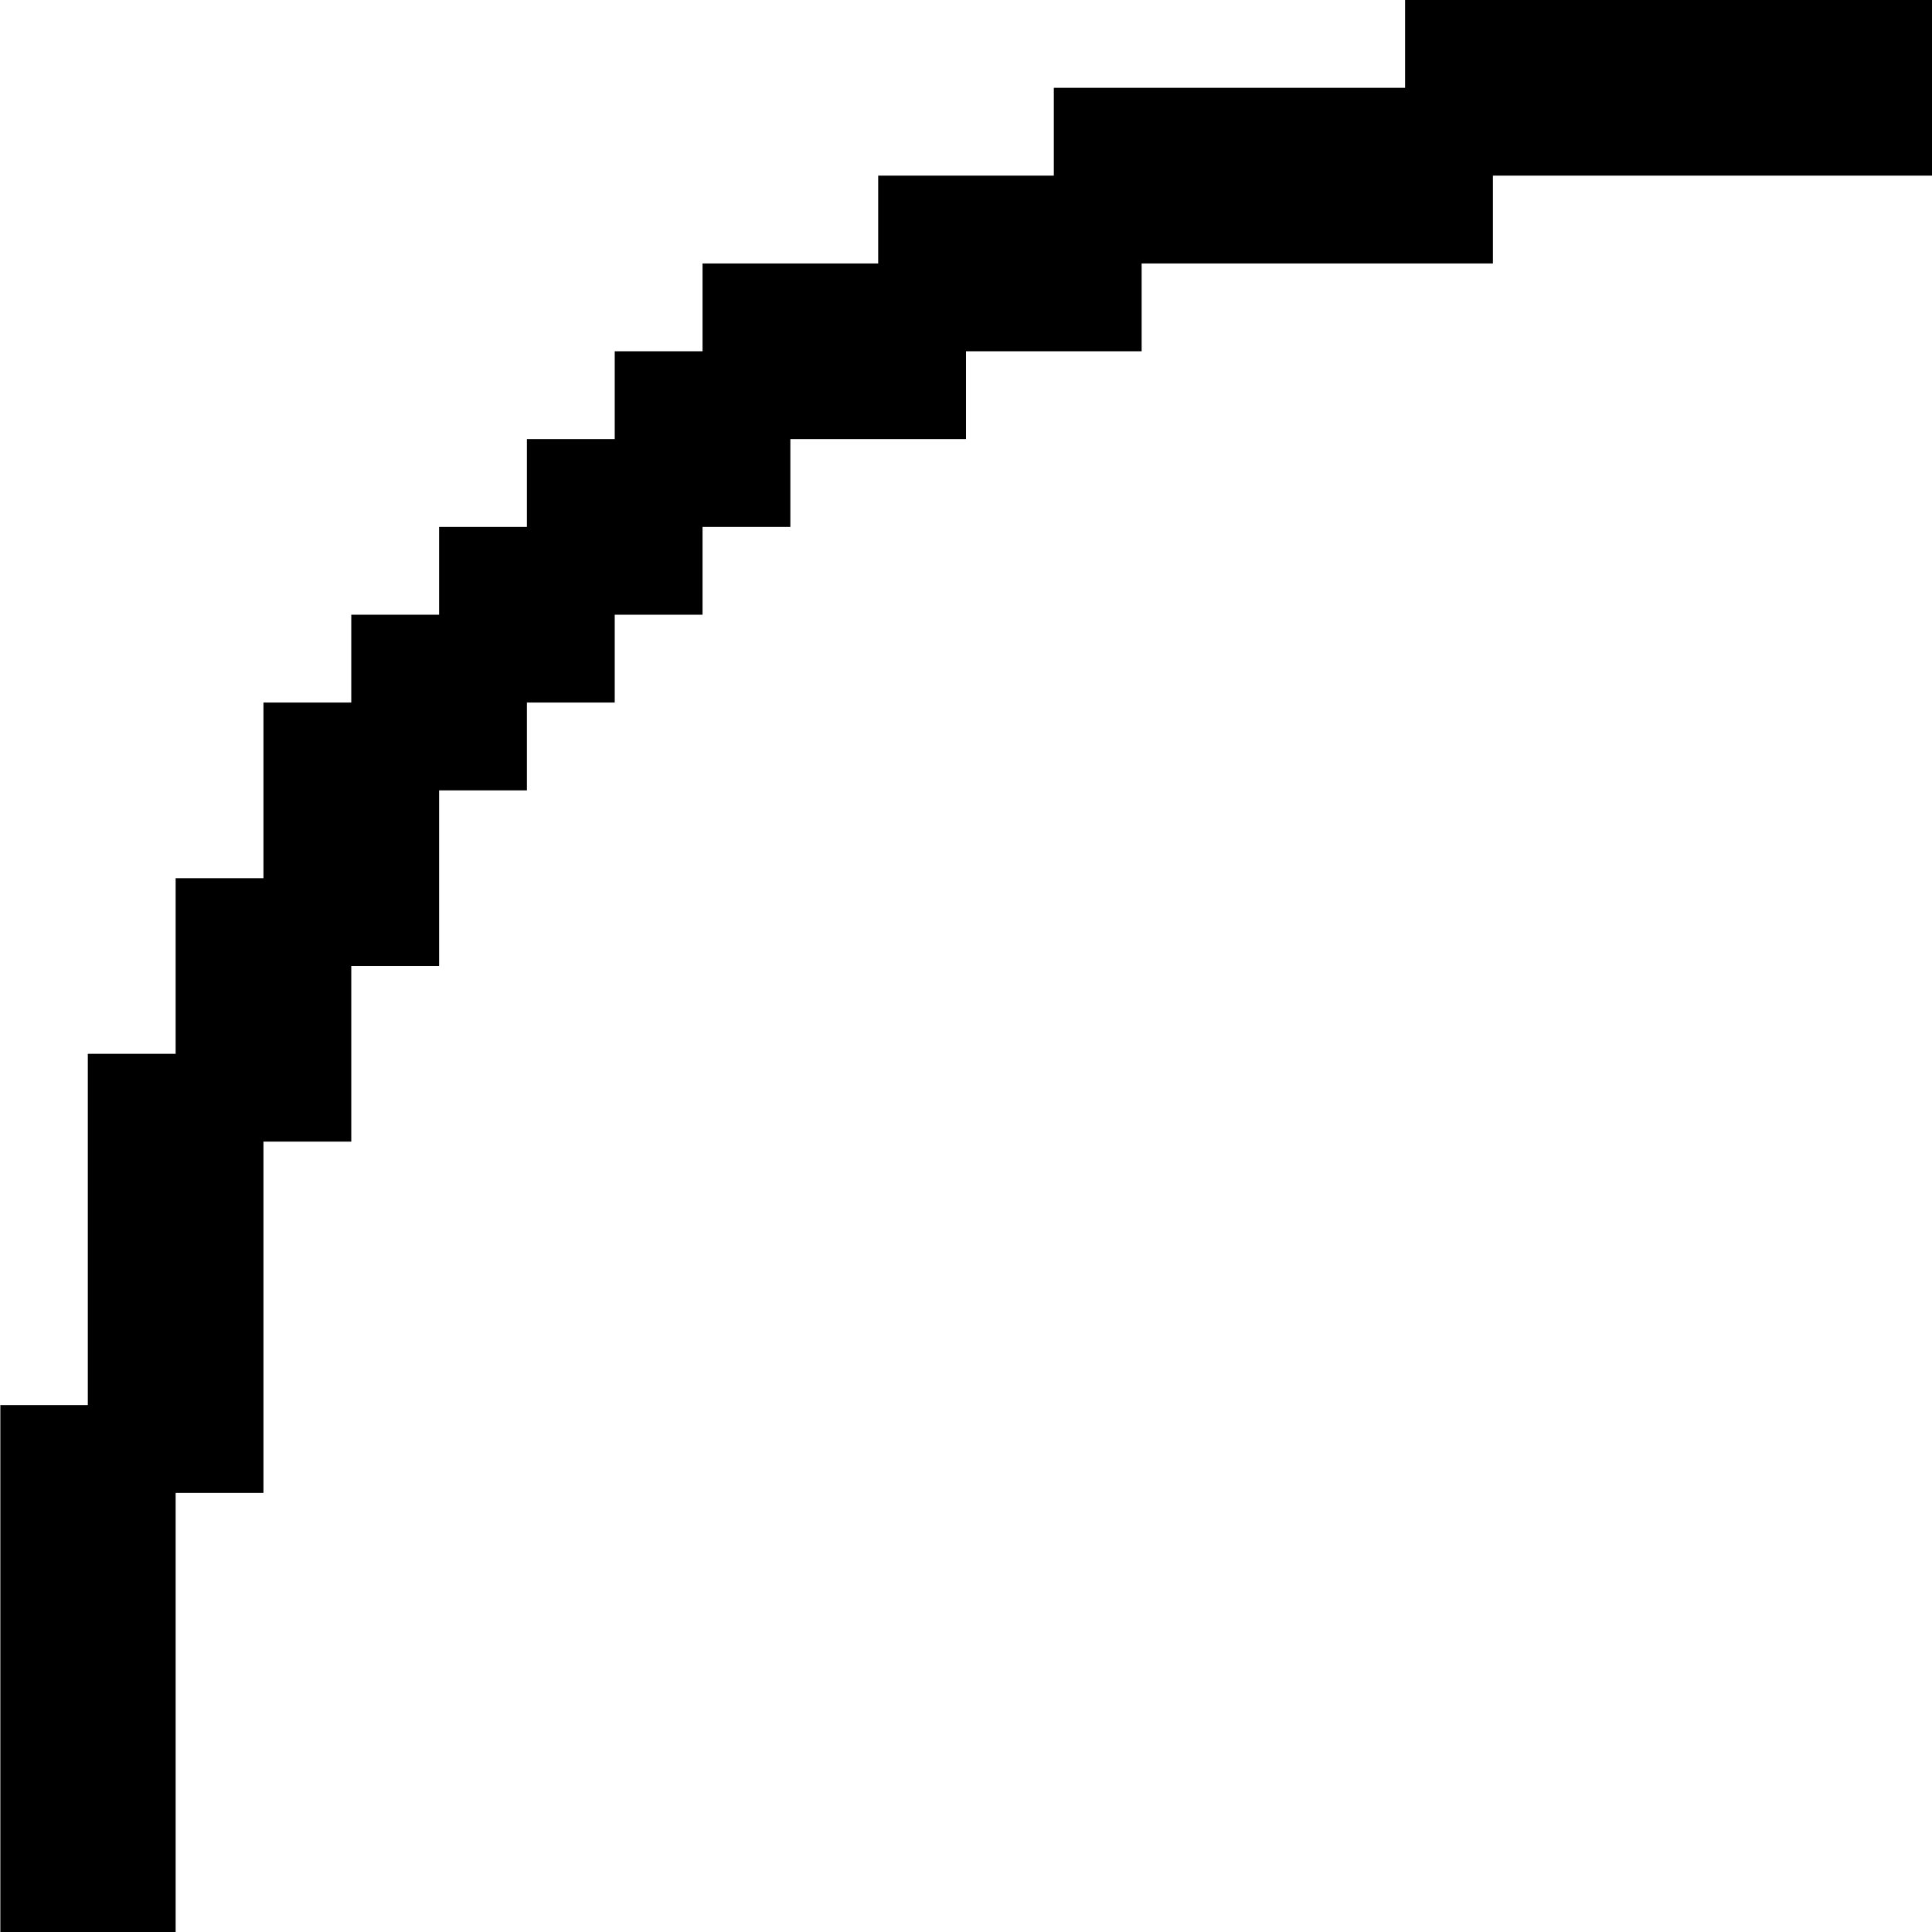
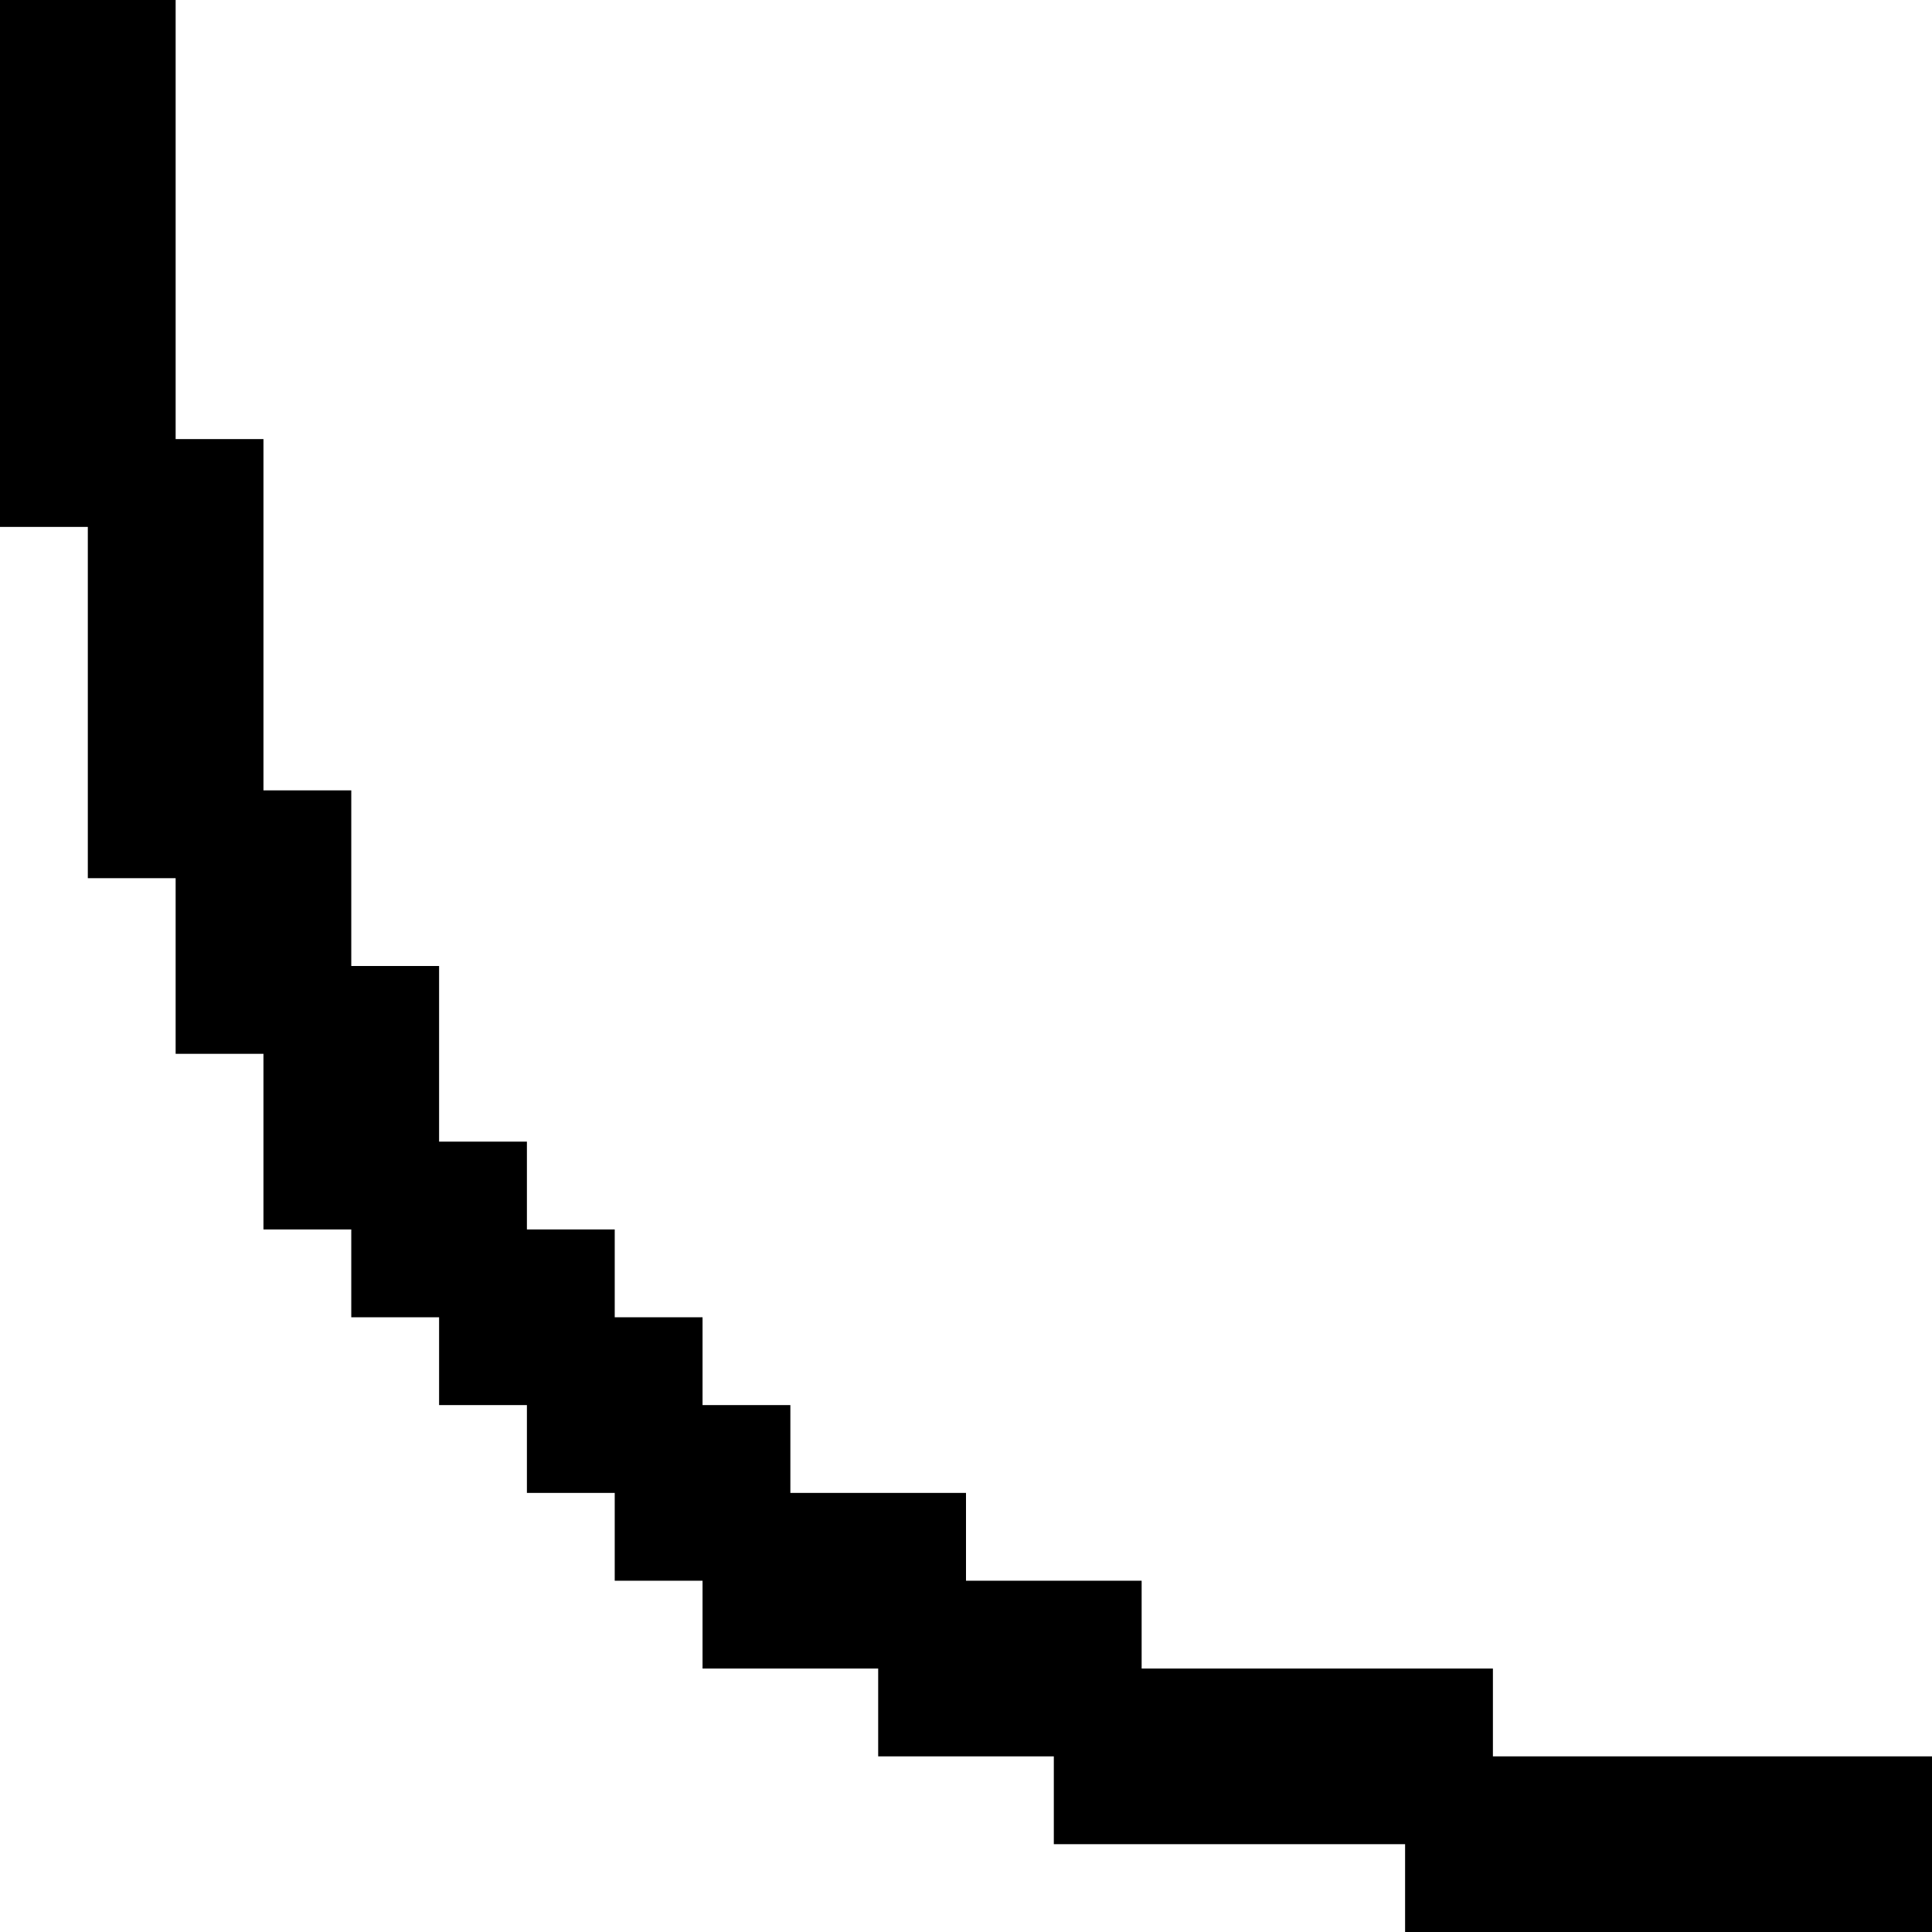
<svg xmlns="http://www.w3.org/2000/svg" id="memory-box-outer-light-round-down-left" viewBox="0 0 22 22">
-   <path d="M22 0V2H17V3H13V4H11V5H9V6H8V7H7V8H6V9H5V11H4V13H3V17H2V22H.004V16H1V12H2V10H3V8H4V7H5V6H6V5H7V4H8V3H10V2H12V1H16V0H22Z" />
+   <path d="M0 0H2V5H3V9H4V11H5V13H6V14H7V15H8V16H9V17H11V18H13V19H17V20H22V22H16V21H12V20H10V19H8V18H7V17H6V16H5V15H4V14H3V12H2V10H1V6H0V0Z" />
</svg>
